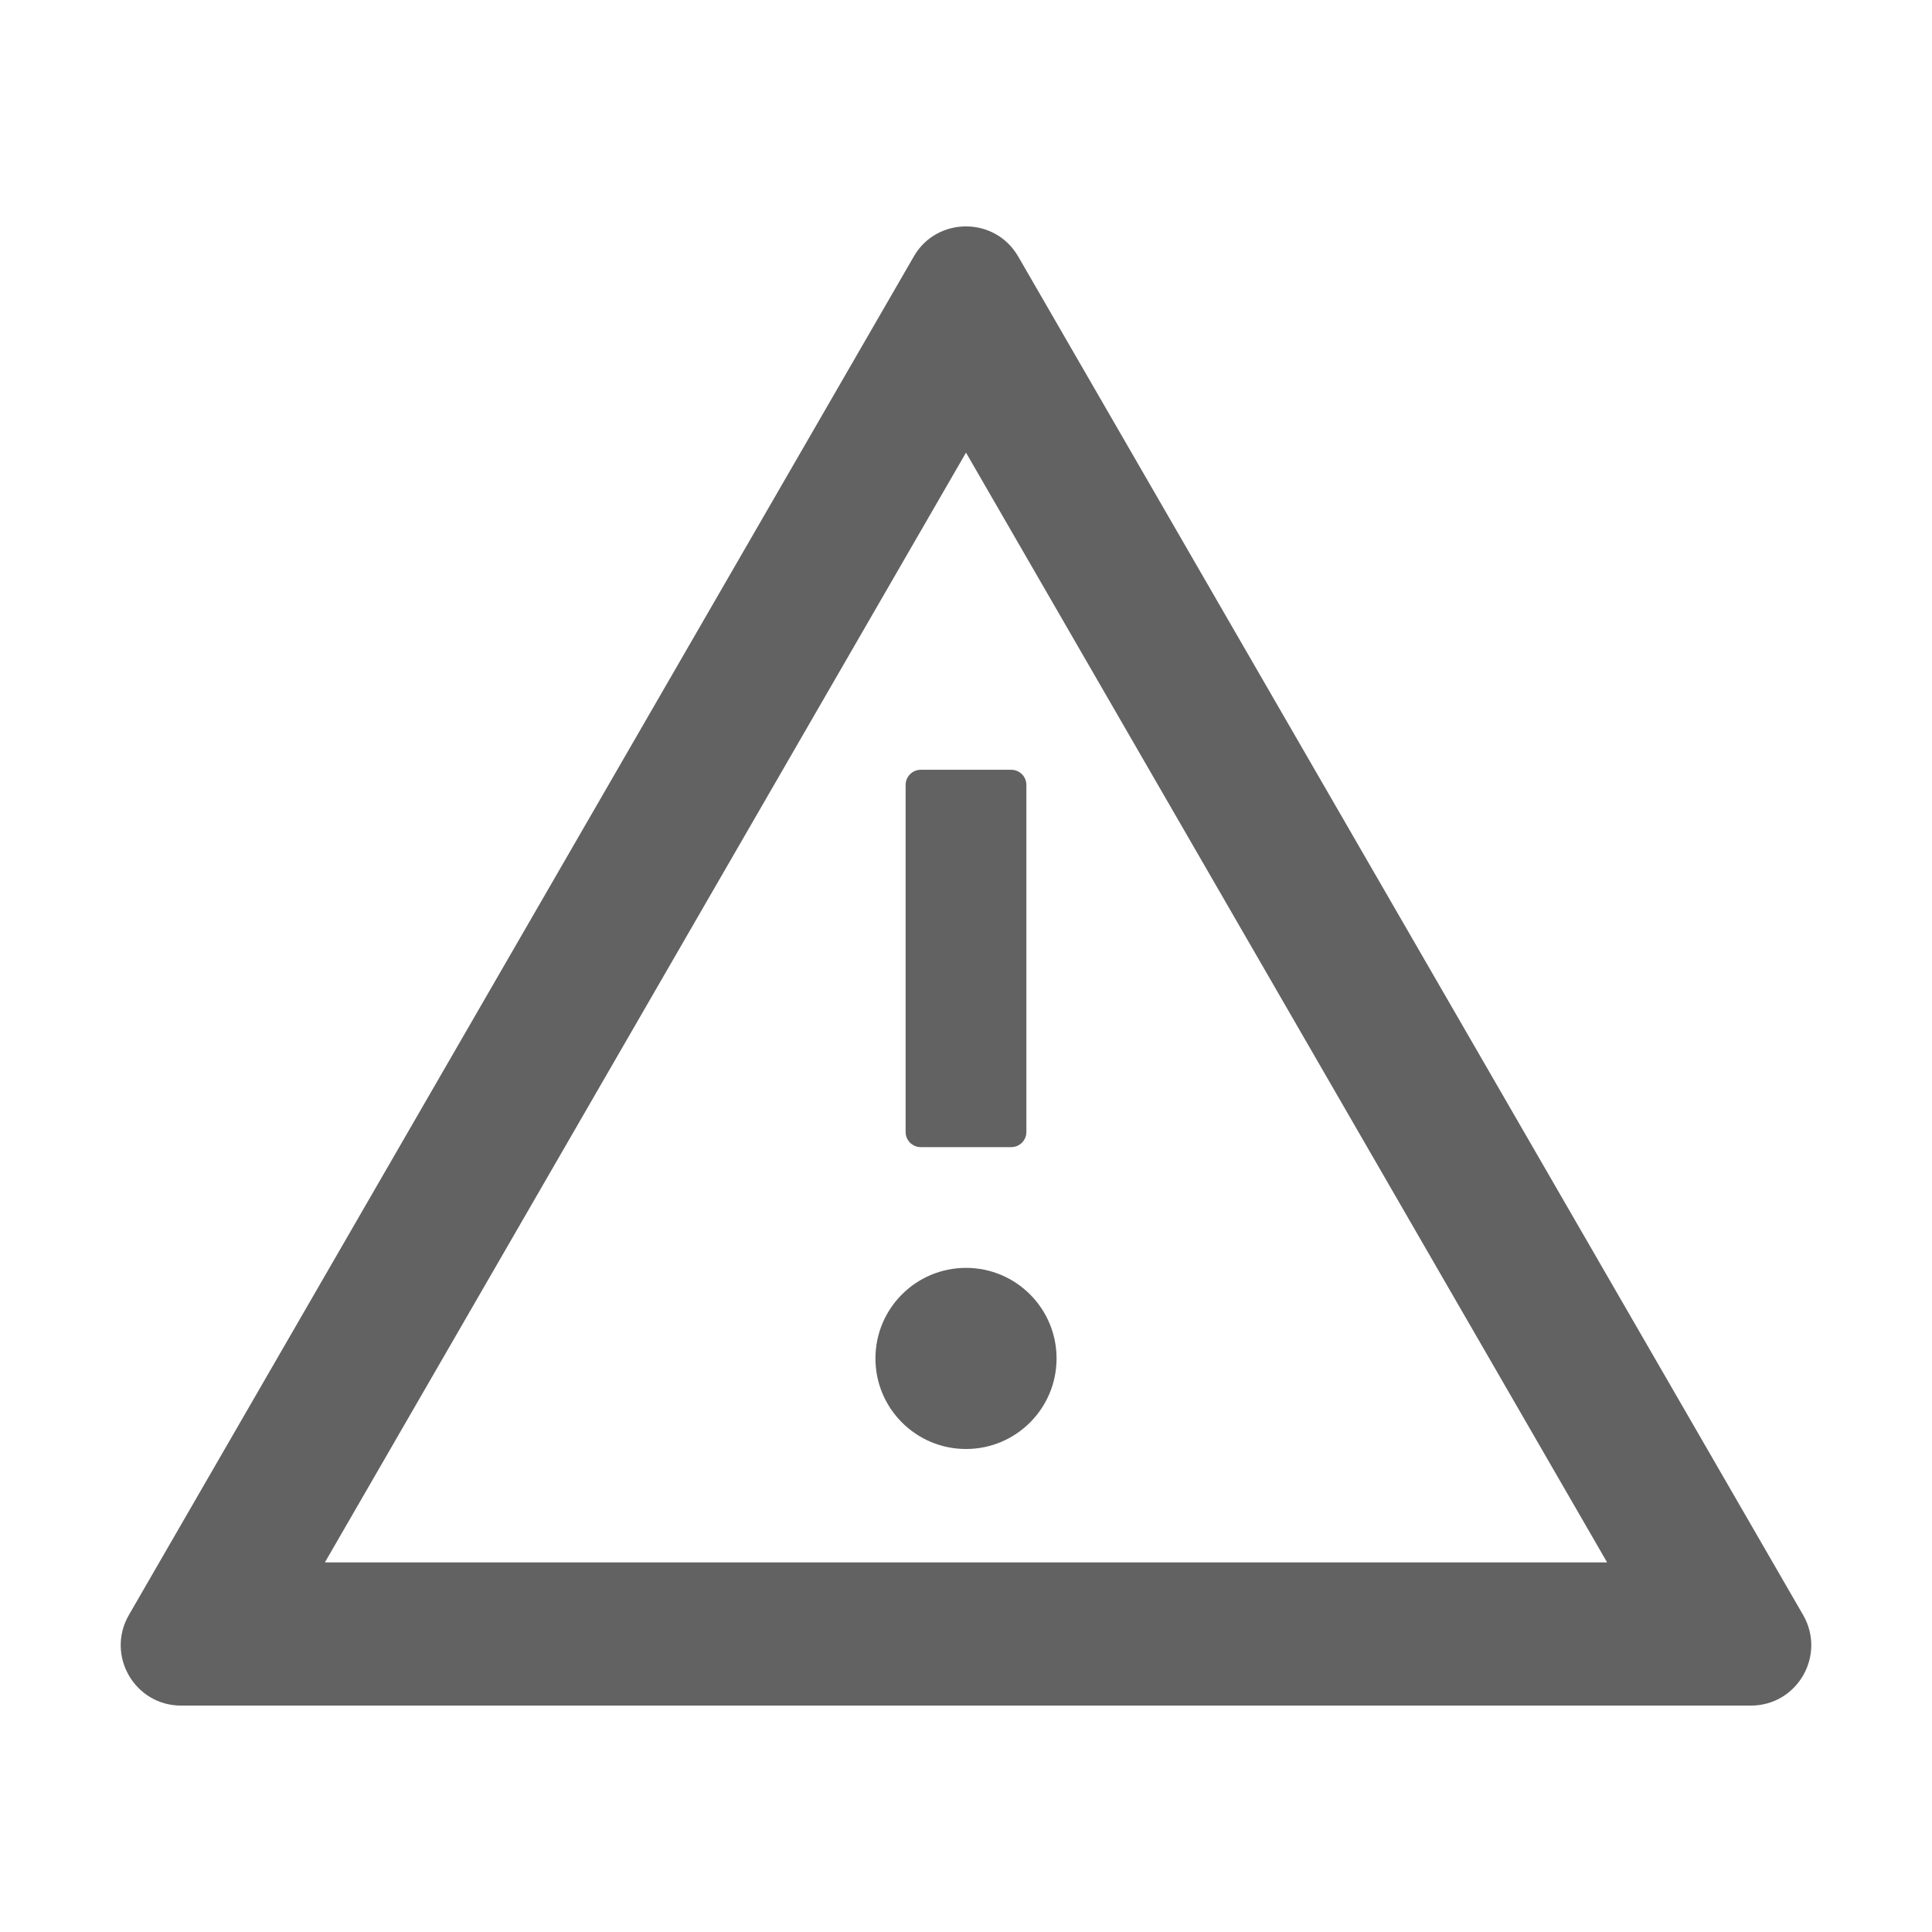
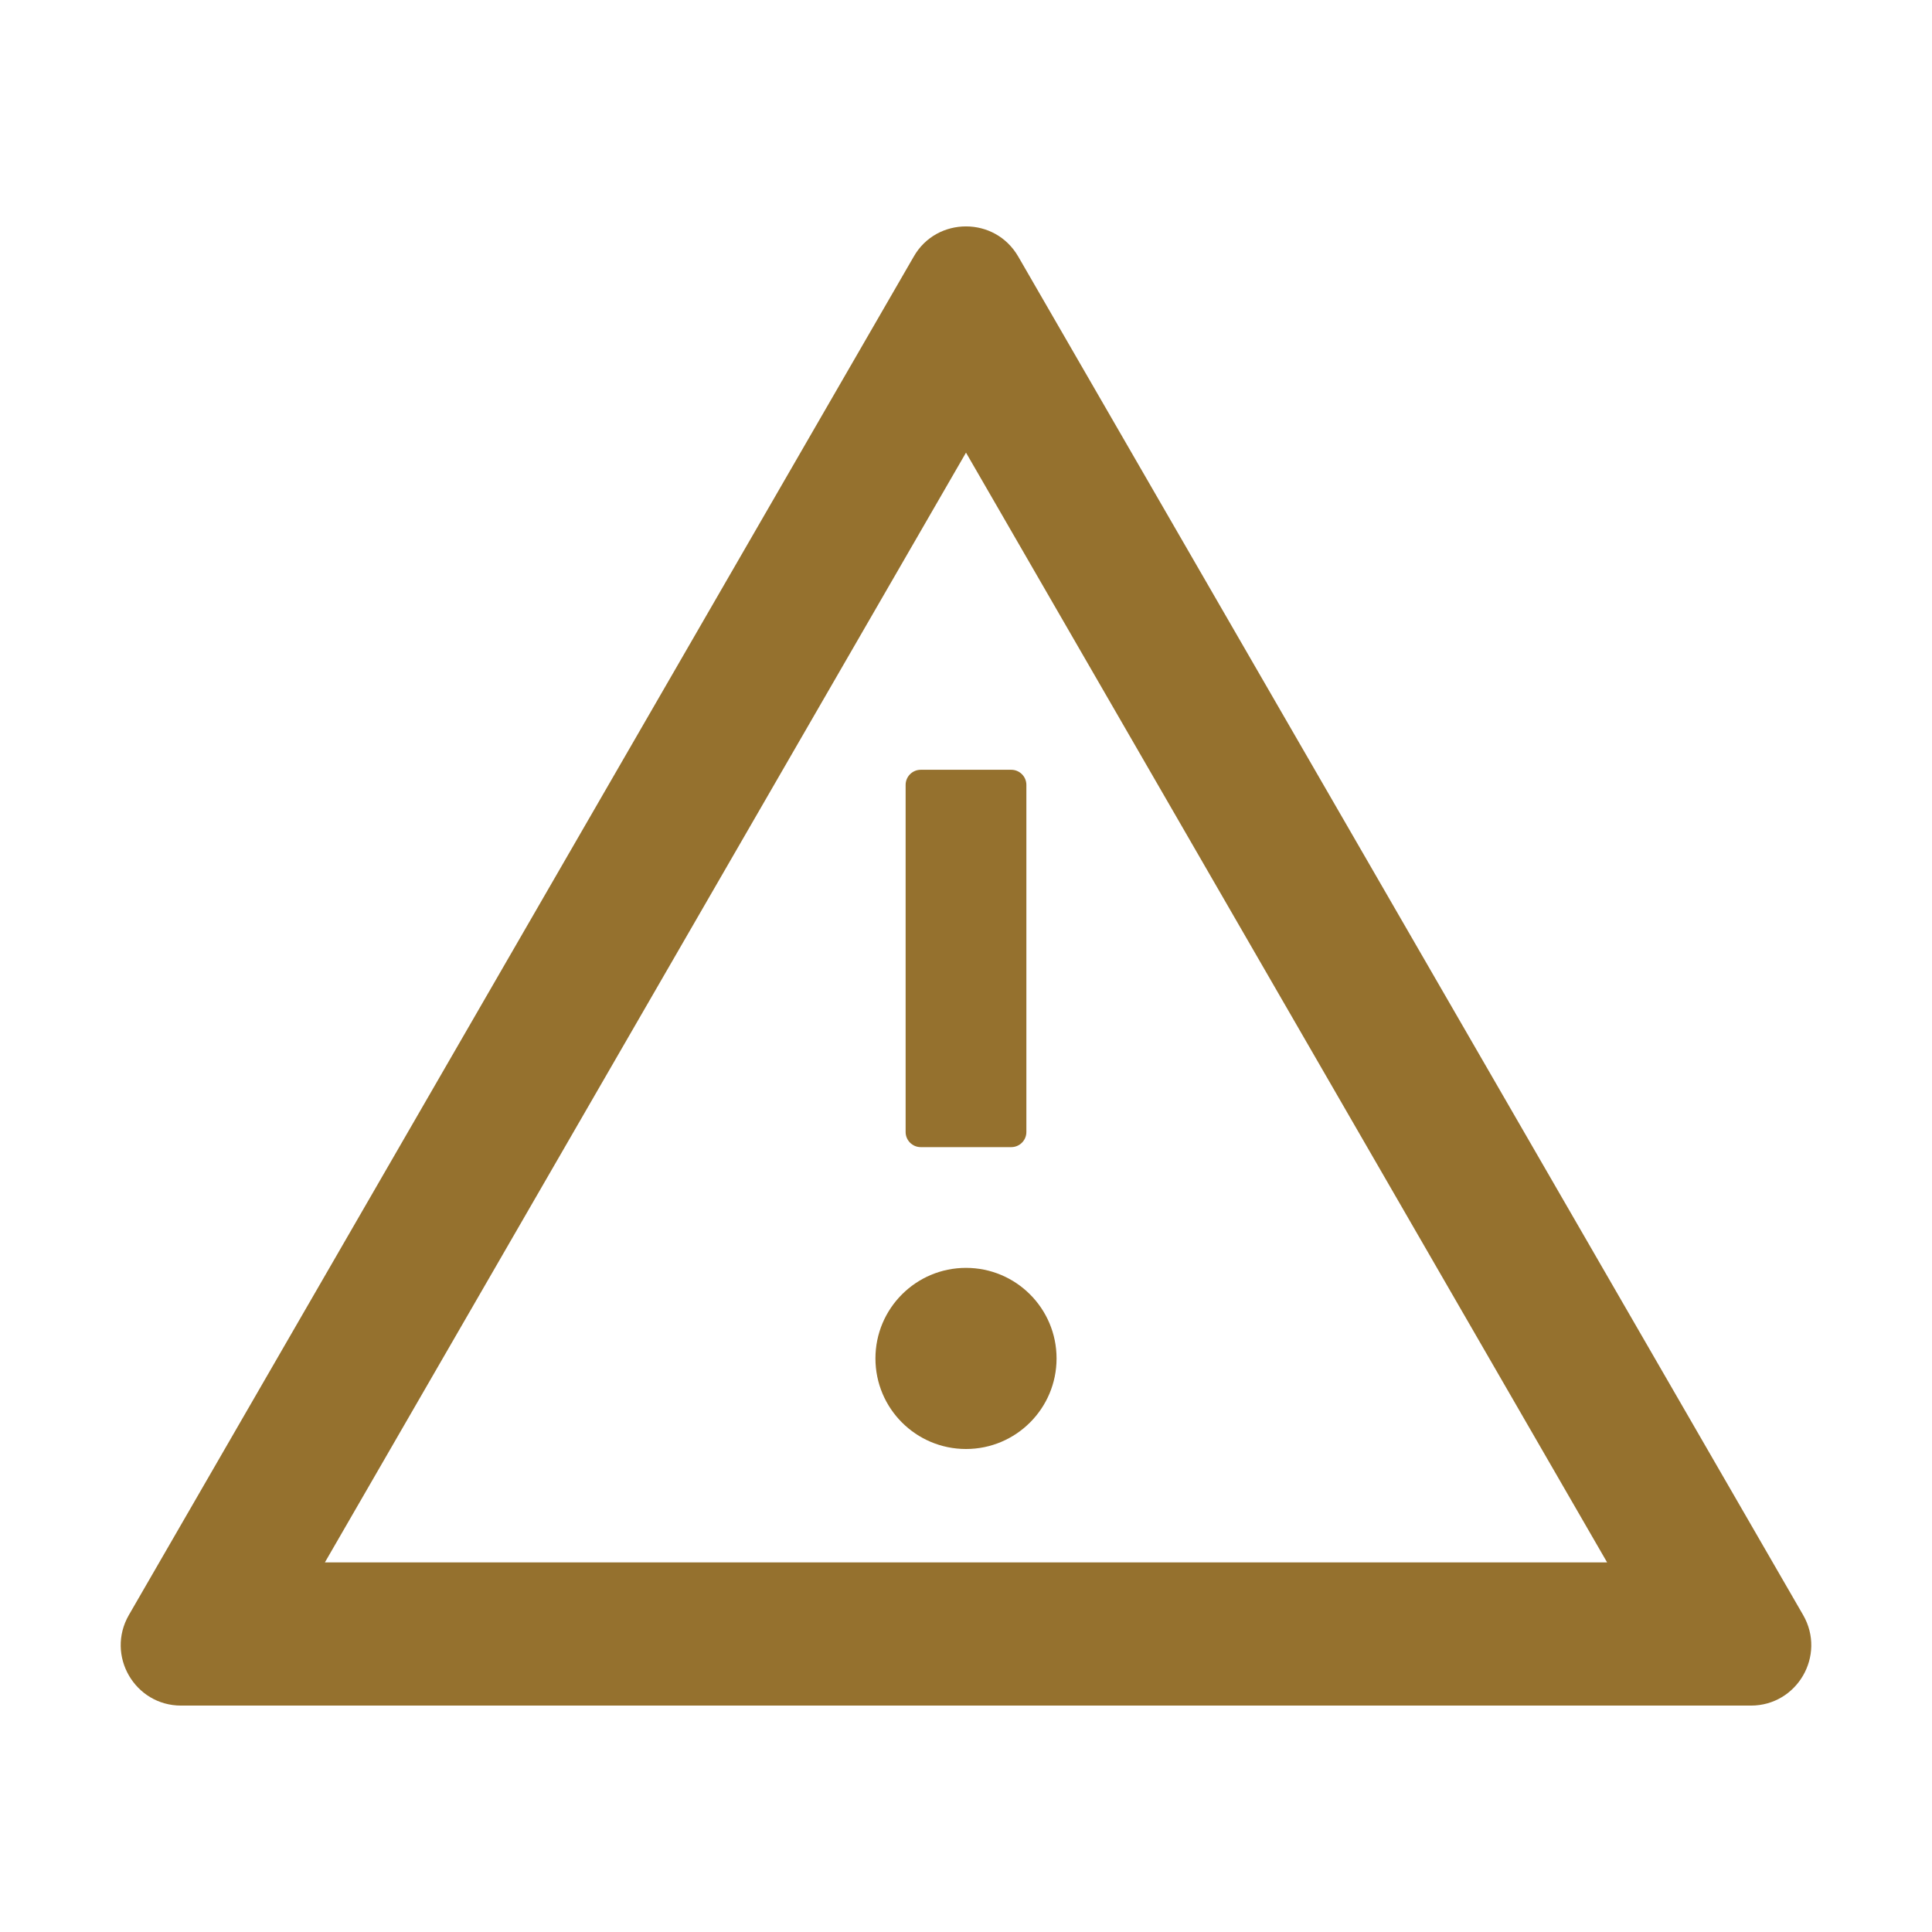
<svg xmlns="http://www.w3.org/2000/svg" width="1024" height="1024" preserveAspectRatio="xMidYMid meet" viewBox="0 0 1024 1024" style="-ms-transform: rotate(360deg); -webkit-transform: rotate(360deg); transform: rotate(360deg);">
-   <path d="M464 720a48 48 0 1 0 96 0a48 48 0 1 0-96 0zm16-304v184c0 4.4 3.6 8 8 8h48c4.4 0 8-3.6 8-8V416c0-4.4-3.6-8-8-8h-48c-4.4 0-8 3.6-8 8zm475.7 440l-416-720c-6.2-10.7-16.9-16-27.7-16s-21.6 5.3-27.7 16l-416 720C56 877.4 71.4 904 96 904h832c24.6 0 40-26.6 27.7-48zm-783.5-27.9L512 239.9l339.8 588.2H172.2z" fill="#626262" />
+   <path d="M464 720a48 48 0 1 0 96 0a48 48 0 1 0-96 0zm16-304v184c0 4.4 3.6 8 8 8h48c4.4 0 8-3.6 8-8V416c0-4.4-3.6-8-8-8h-48c-4.4 0-8 3.6-8 8zm475.7 440l-416-720c-6.2-10.7-16.9-16-27.7-16s-21.6 5.3-27.7 16l-416 720C56 877.4 71.4 904 96 904h832c24.6 0 40-26.6 27.7-48zm-783.5-27.9L512 239.9l339.8 588.2H172.2z" fill="#95712E" />
  <rect x="0" y="0" width="1024" height="1024" fill="rgba(0, 0, 0, 0)" />
</svg>
